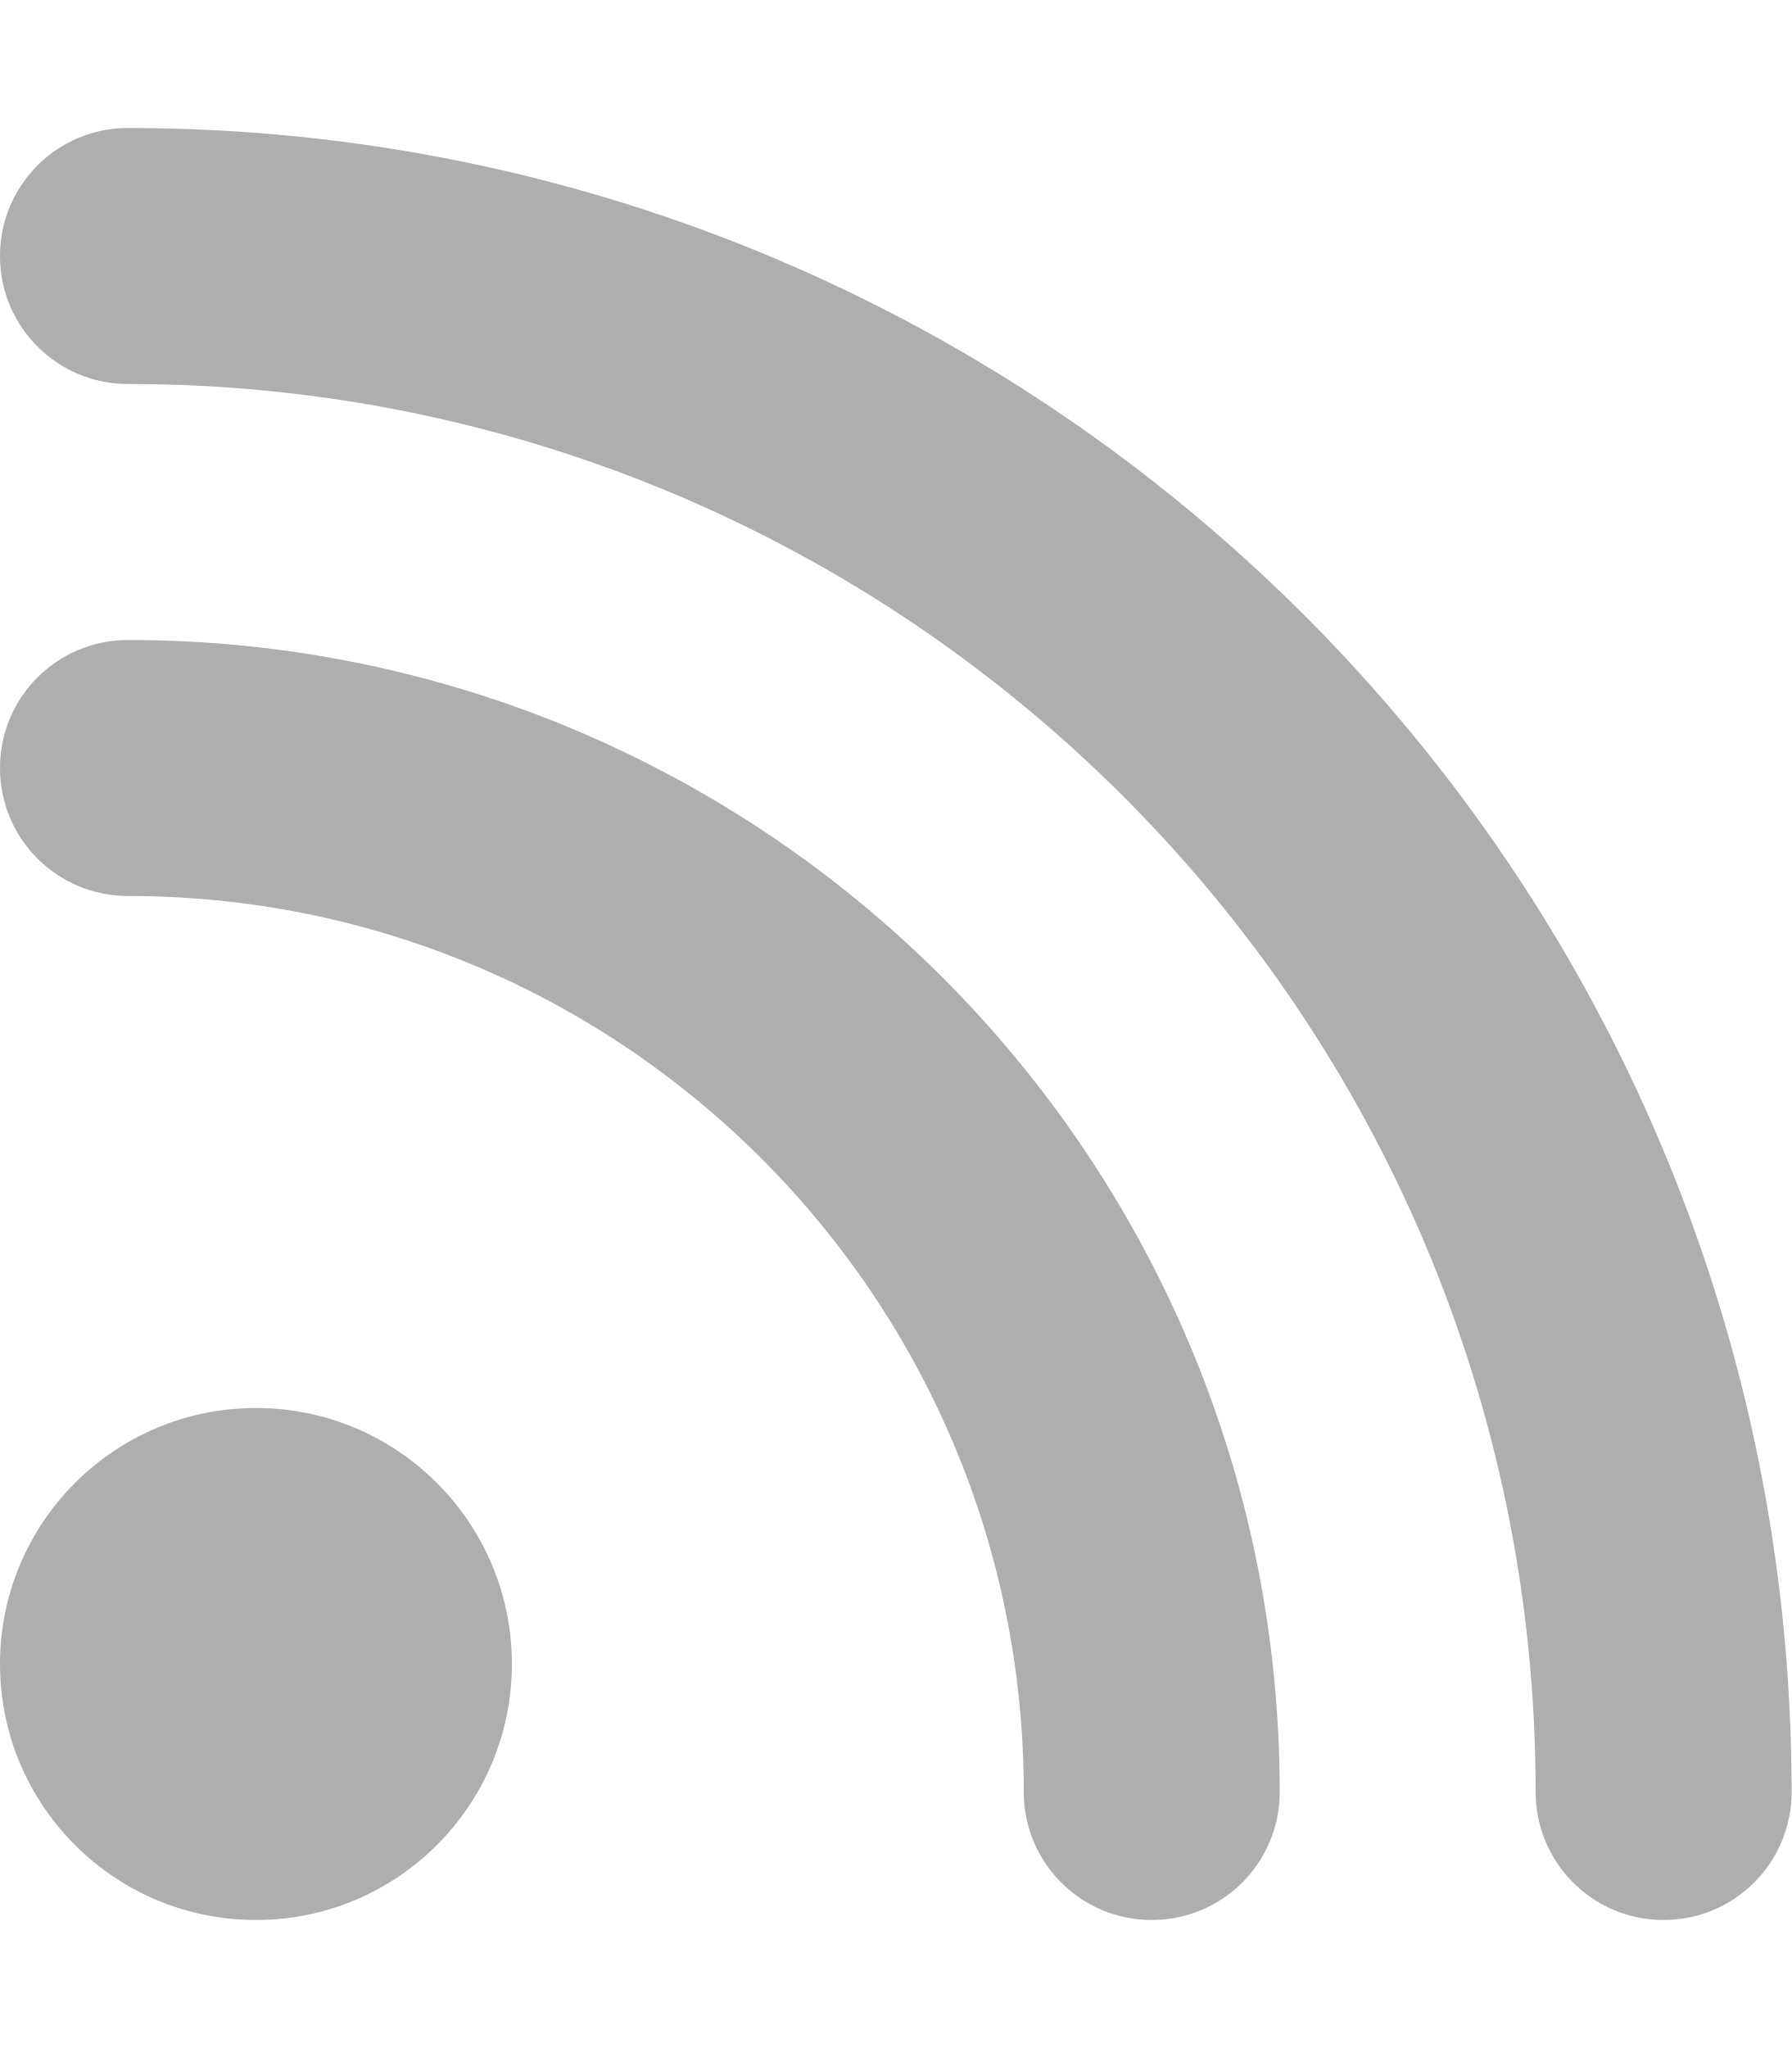
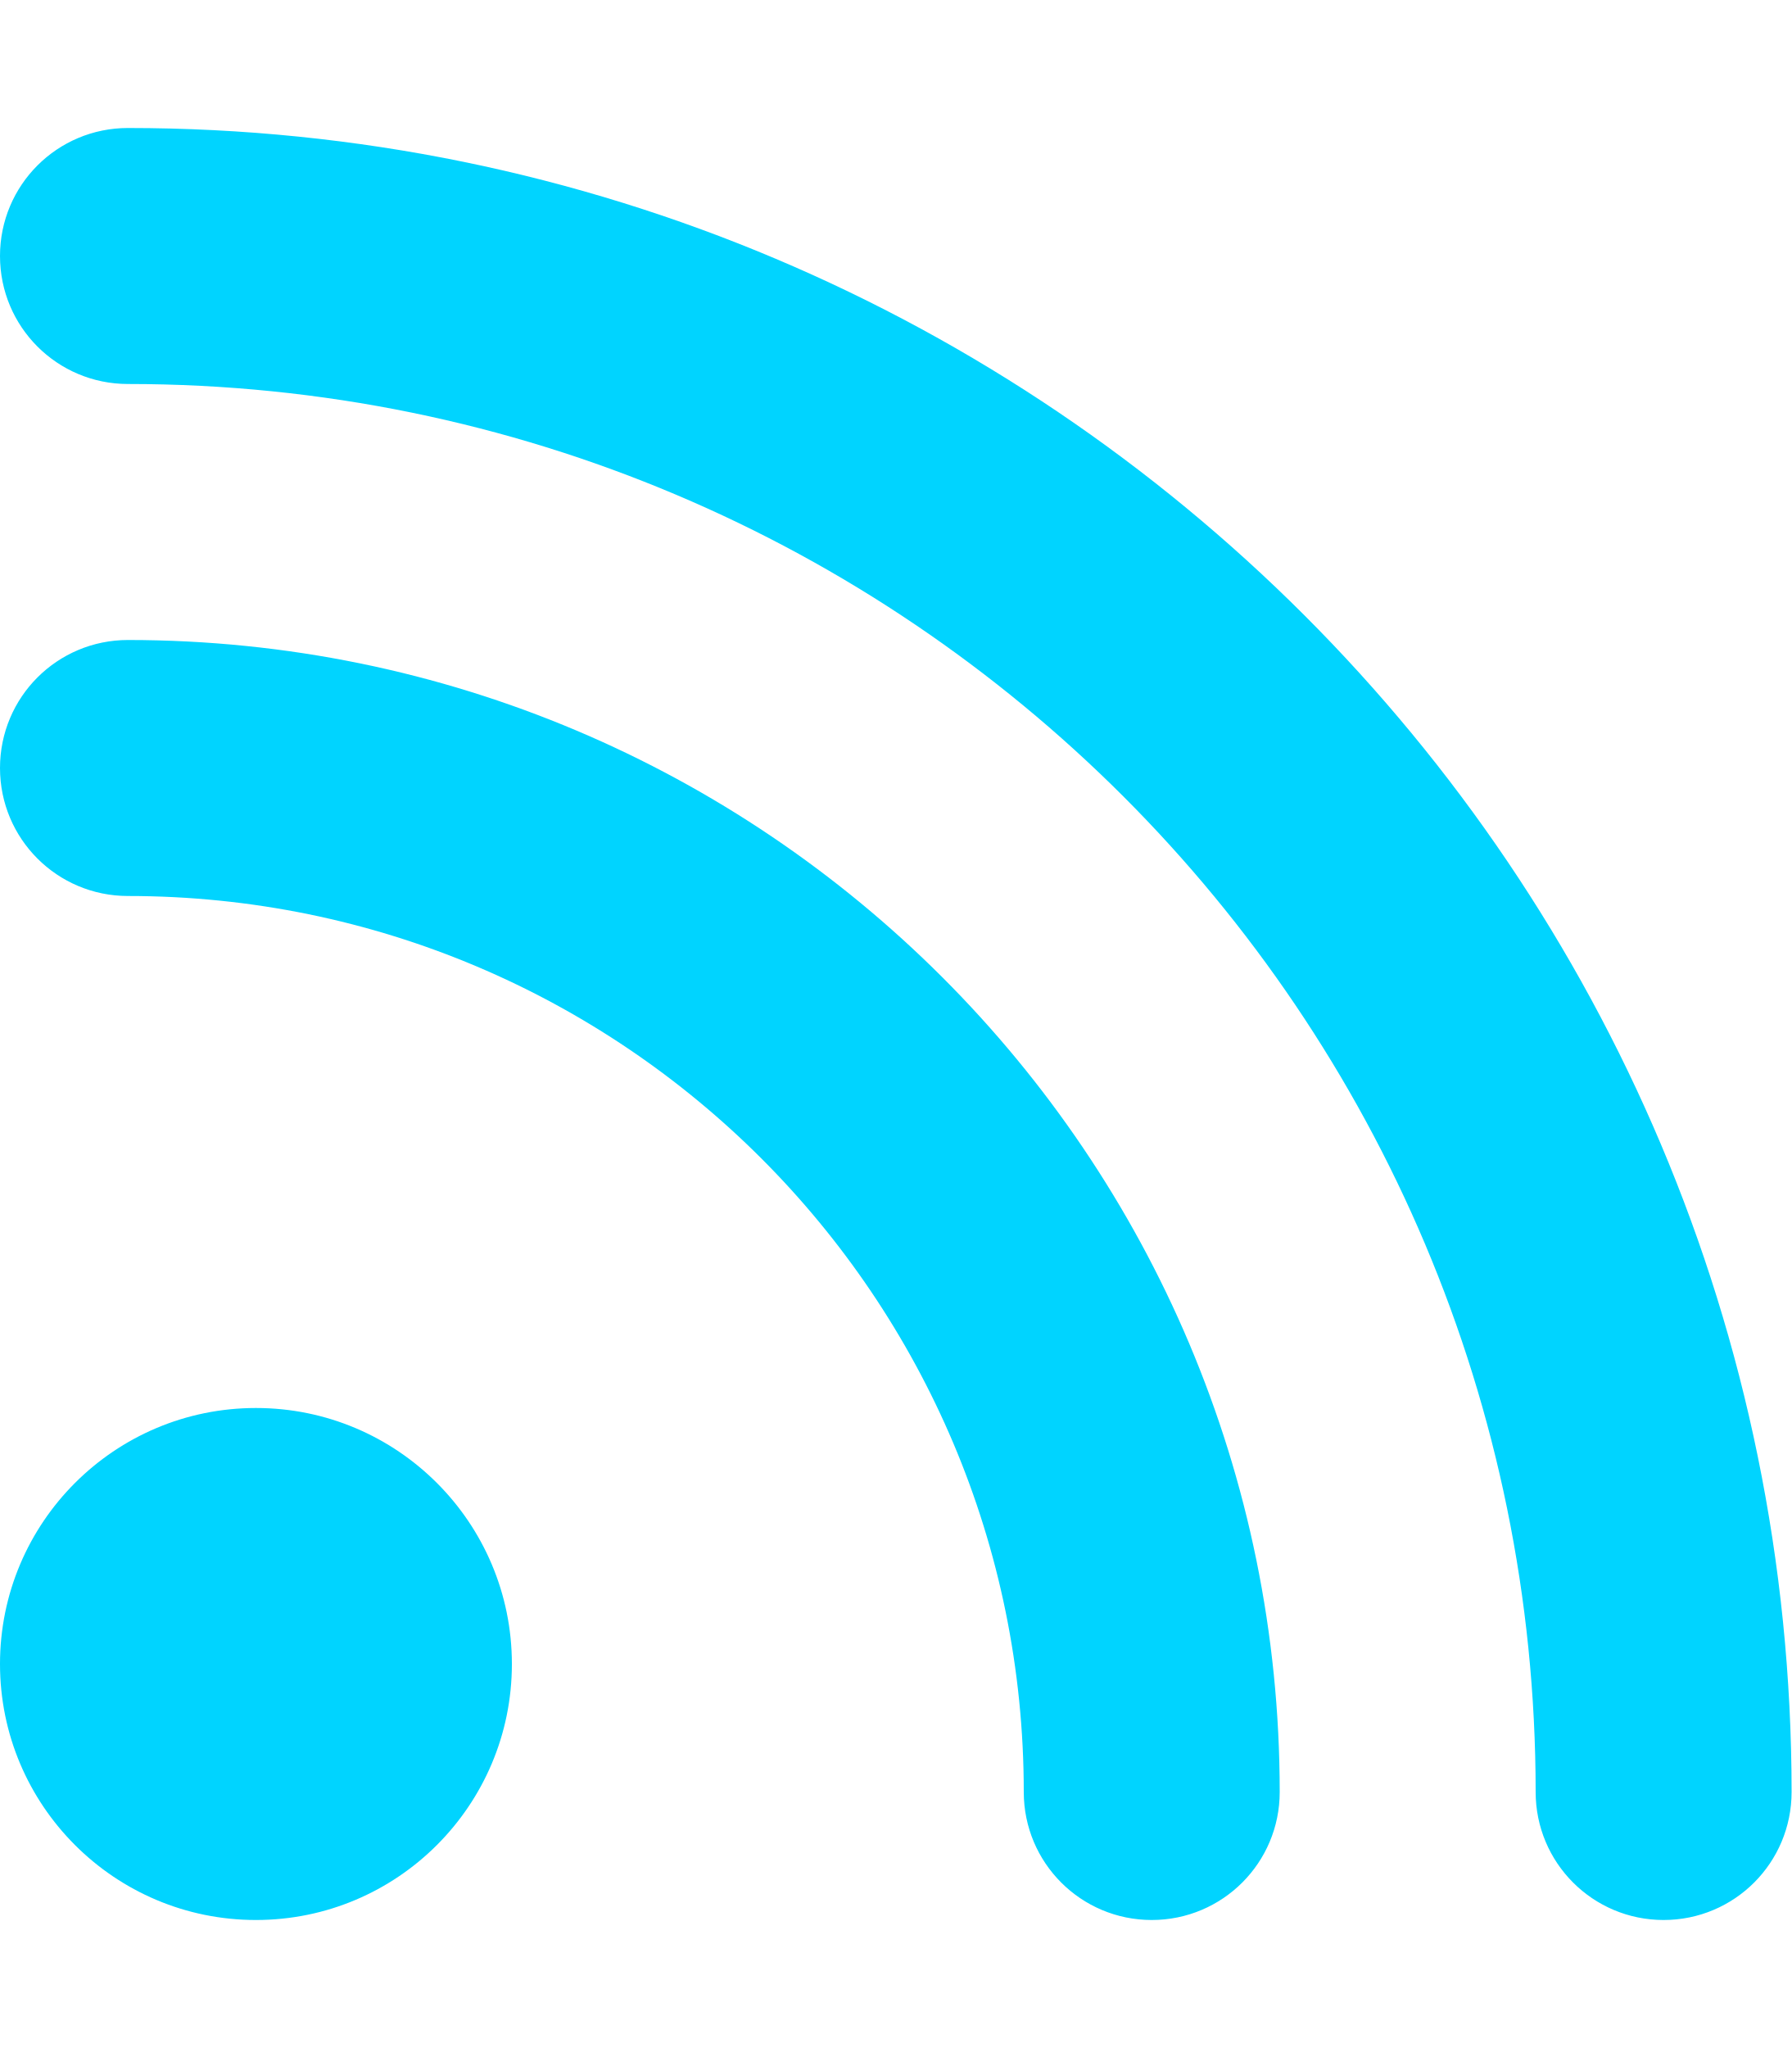
<svg xmlns="http://www.w3.org/2000/svg" height="1em" viewBox="0 0 448 512">
-   <style>svg{fill:#aeaeae}</style>
+   <style>svg{fill:#00d4ff}</style>
  <path d="M0 64C0 46.3 14.3 32 32 32c229.8 0 416 186.2 416 416c0 17.7-14.3 32-32 32s-32-14.3-32-32C384 253.6 226.4 96 32 96C14.3 96 0 81.7 0 64zM0 416a64 64 0 1 1 128 0A64 64 0 1 1 0 416zM32 160c159.1 0 288 128.9 288 288c0 17.7-14.3 32-32 32s-32-14.3-32-32c0-123.7-100.3-224-224-224c-17.7 0-32-14.3-32-32s14.3-32 32-32z" />
</svg>
